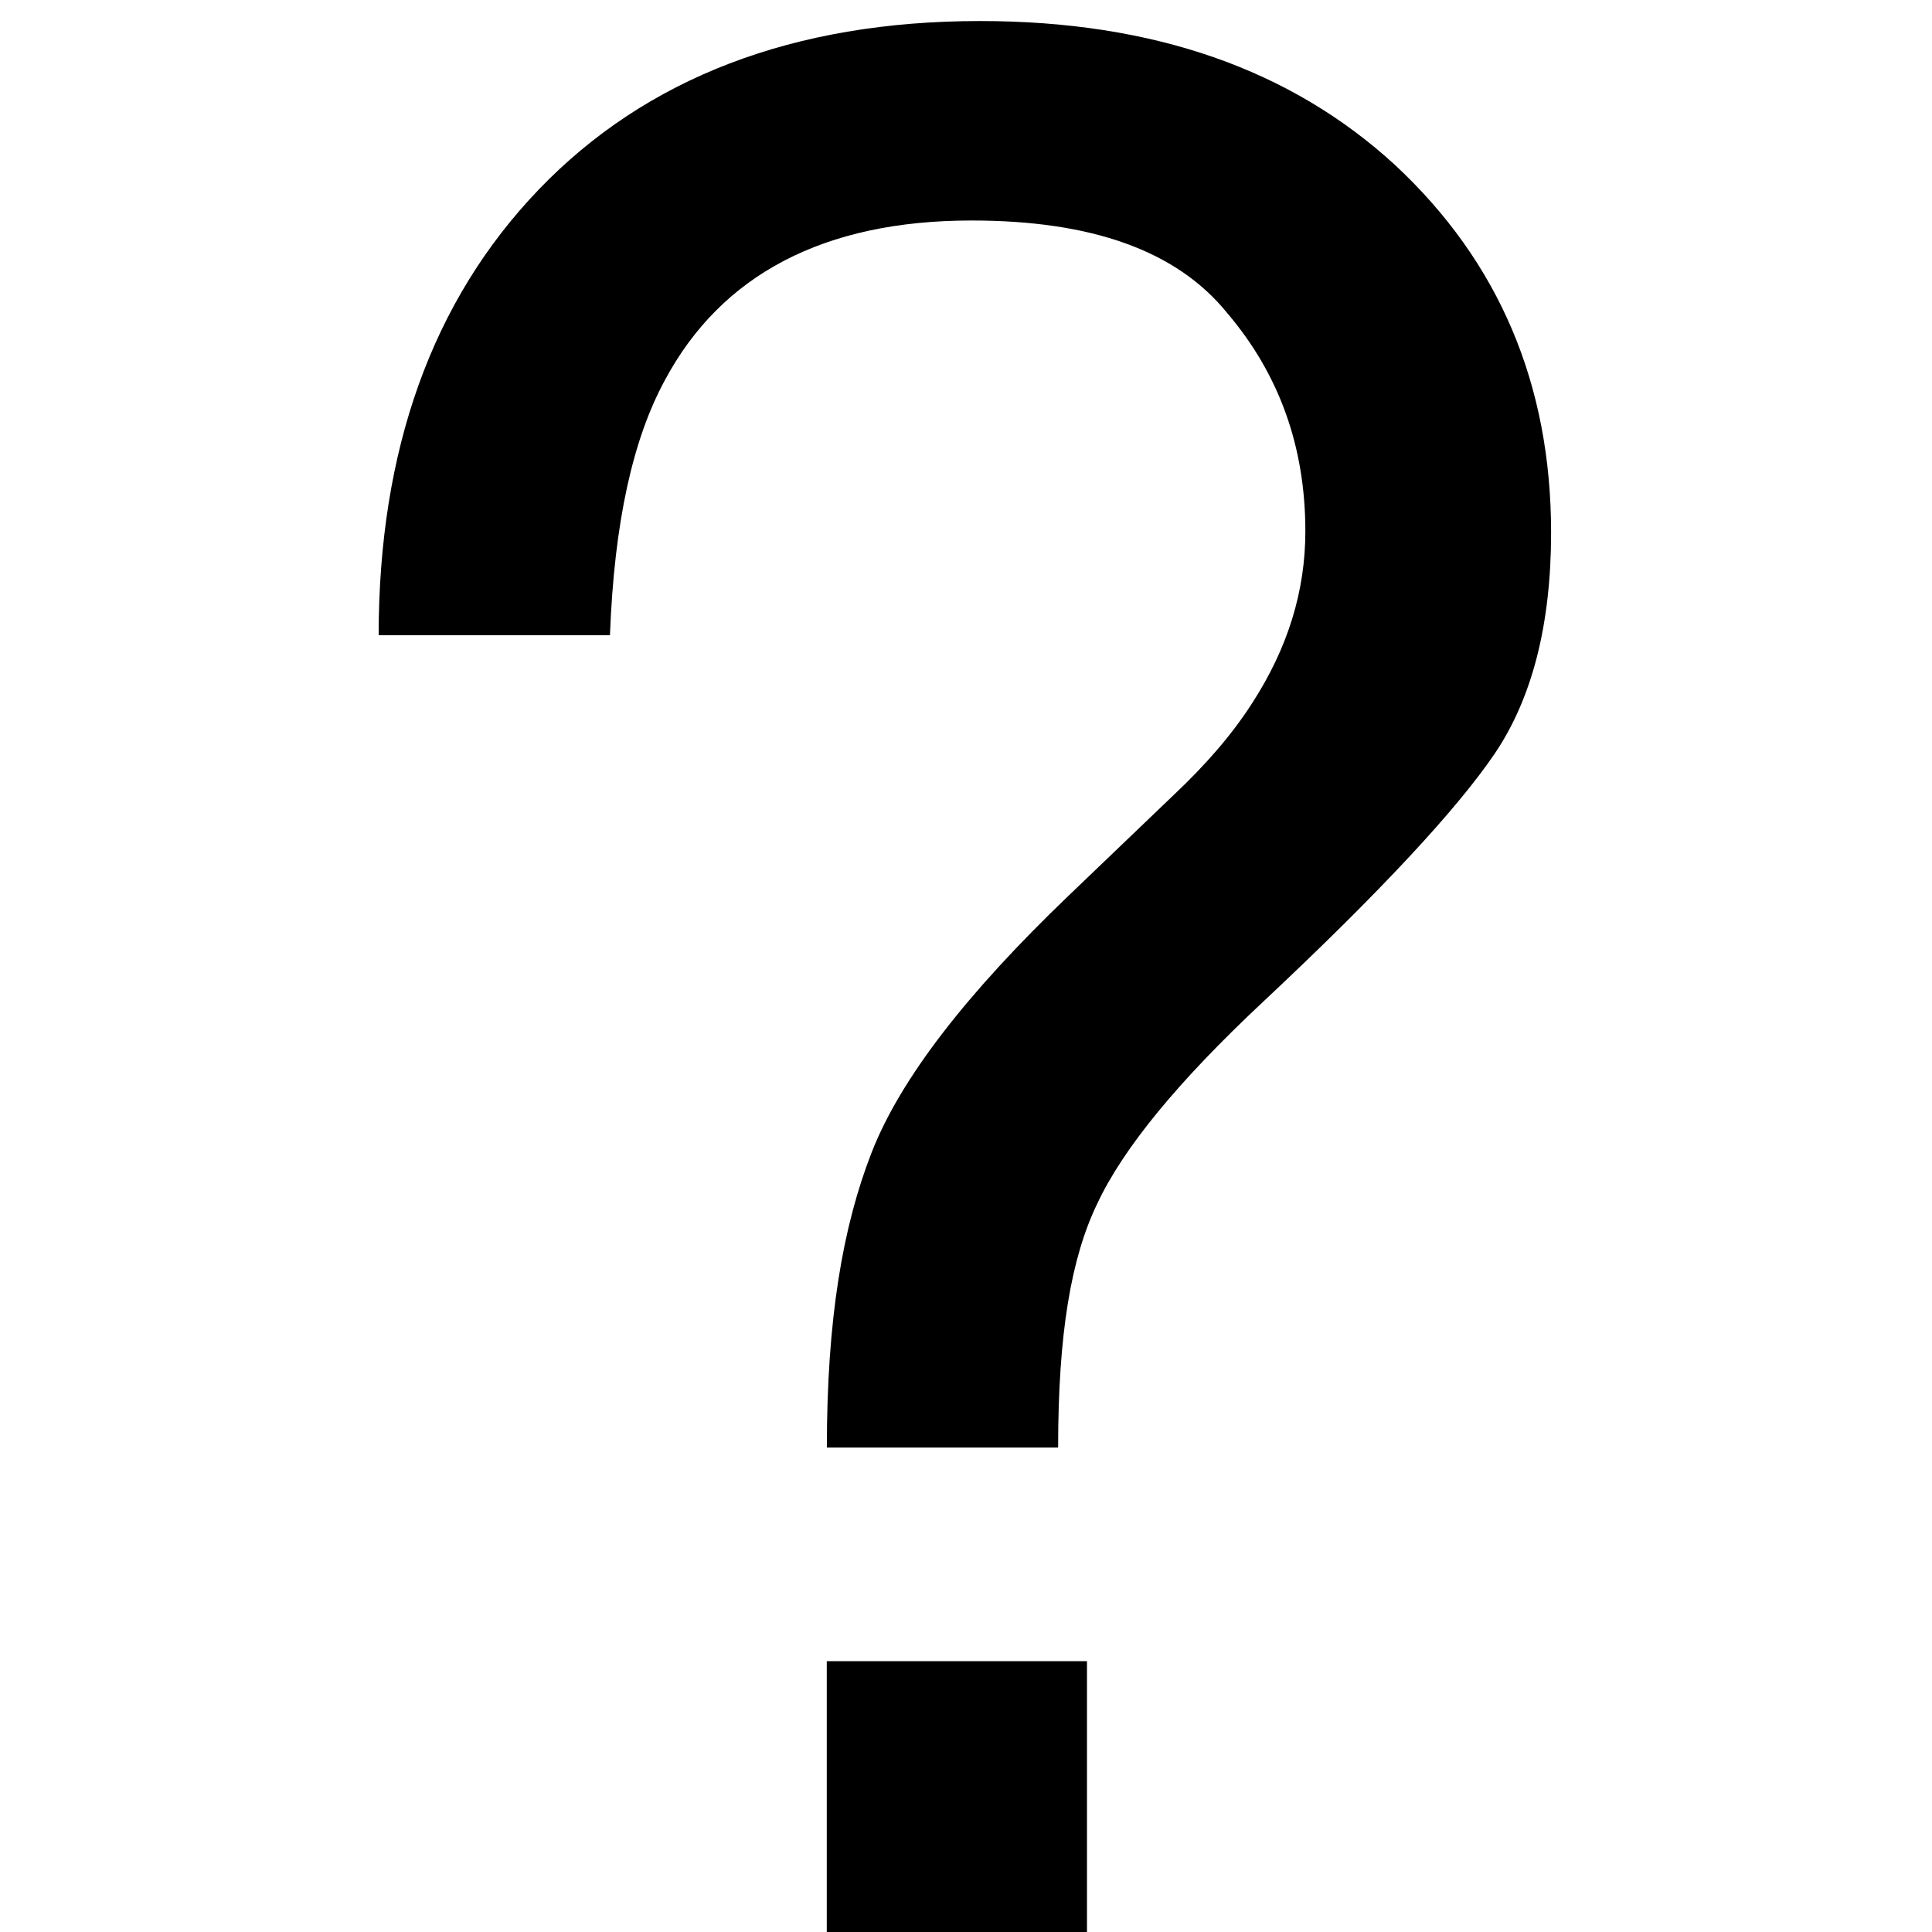
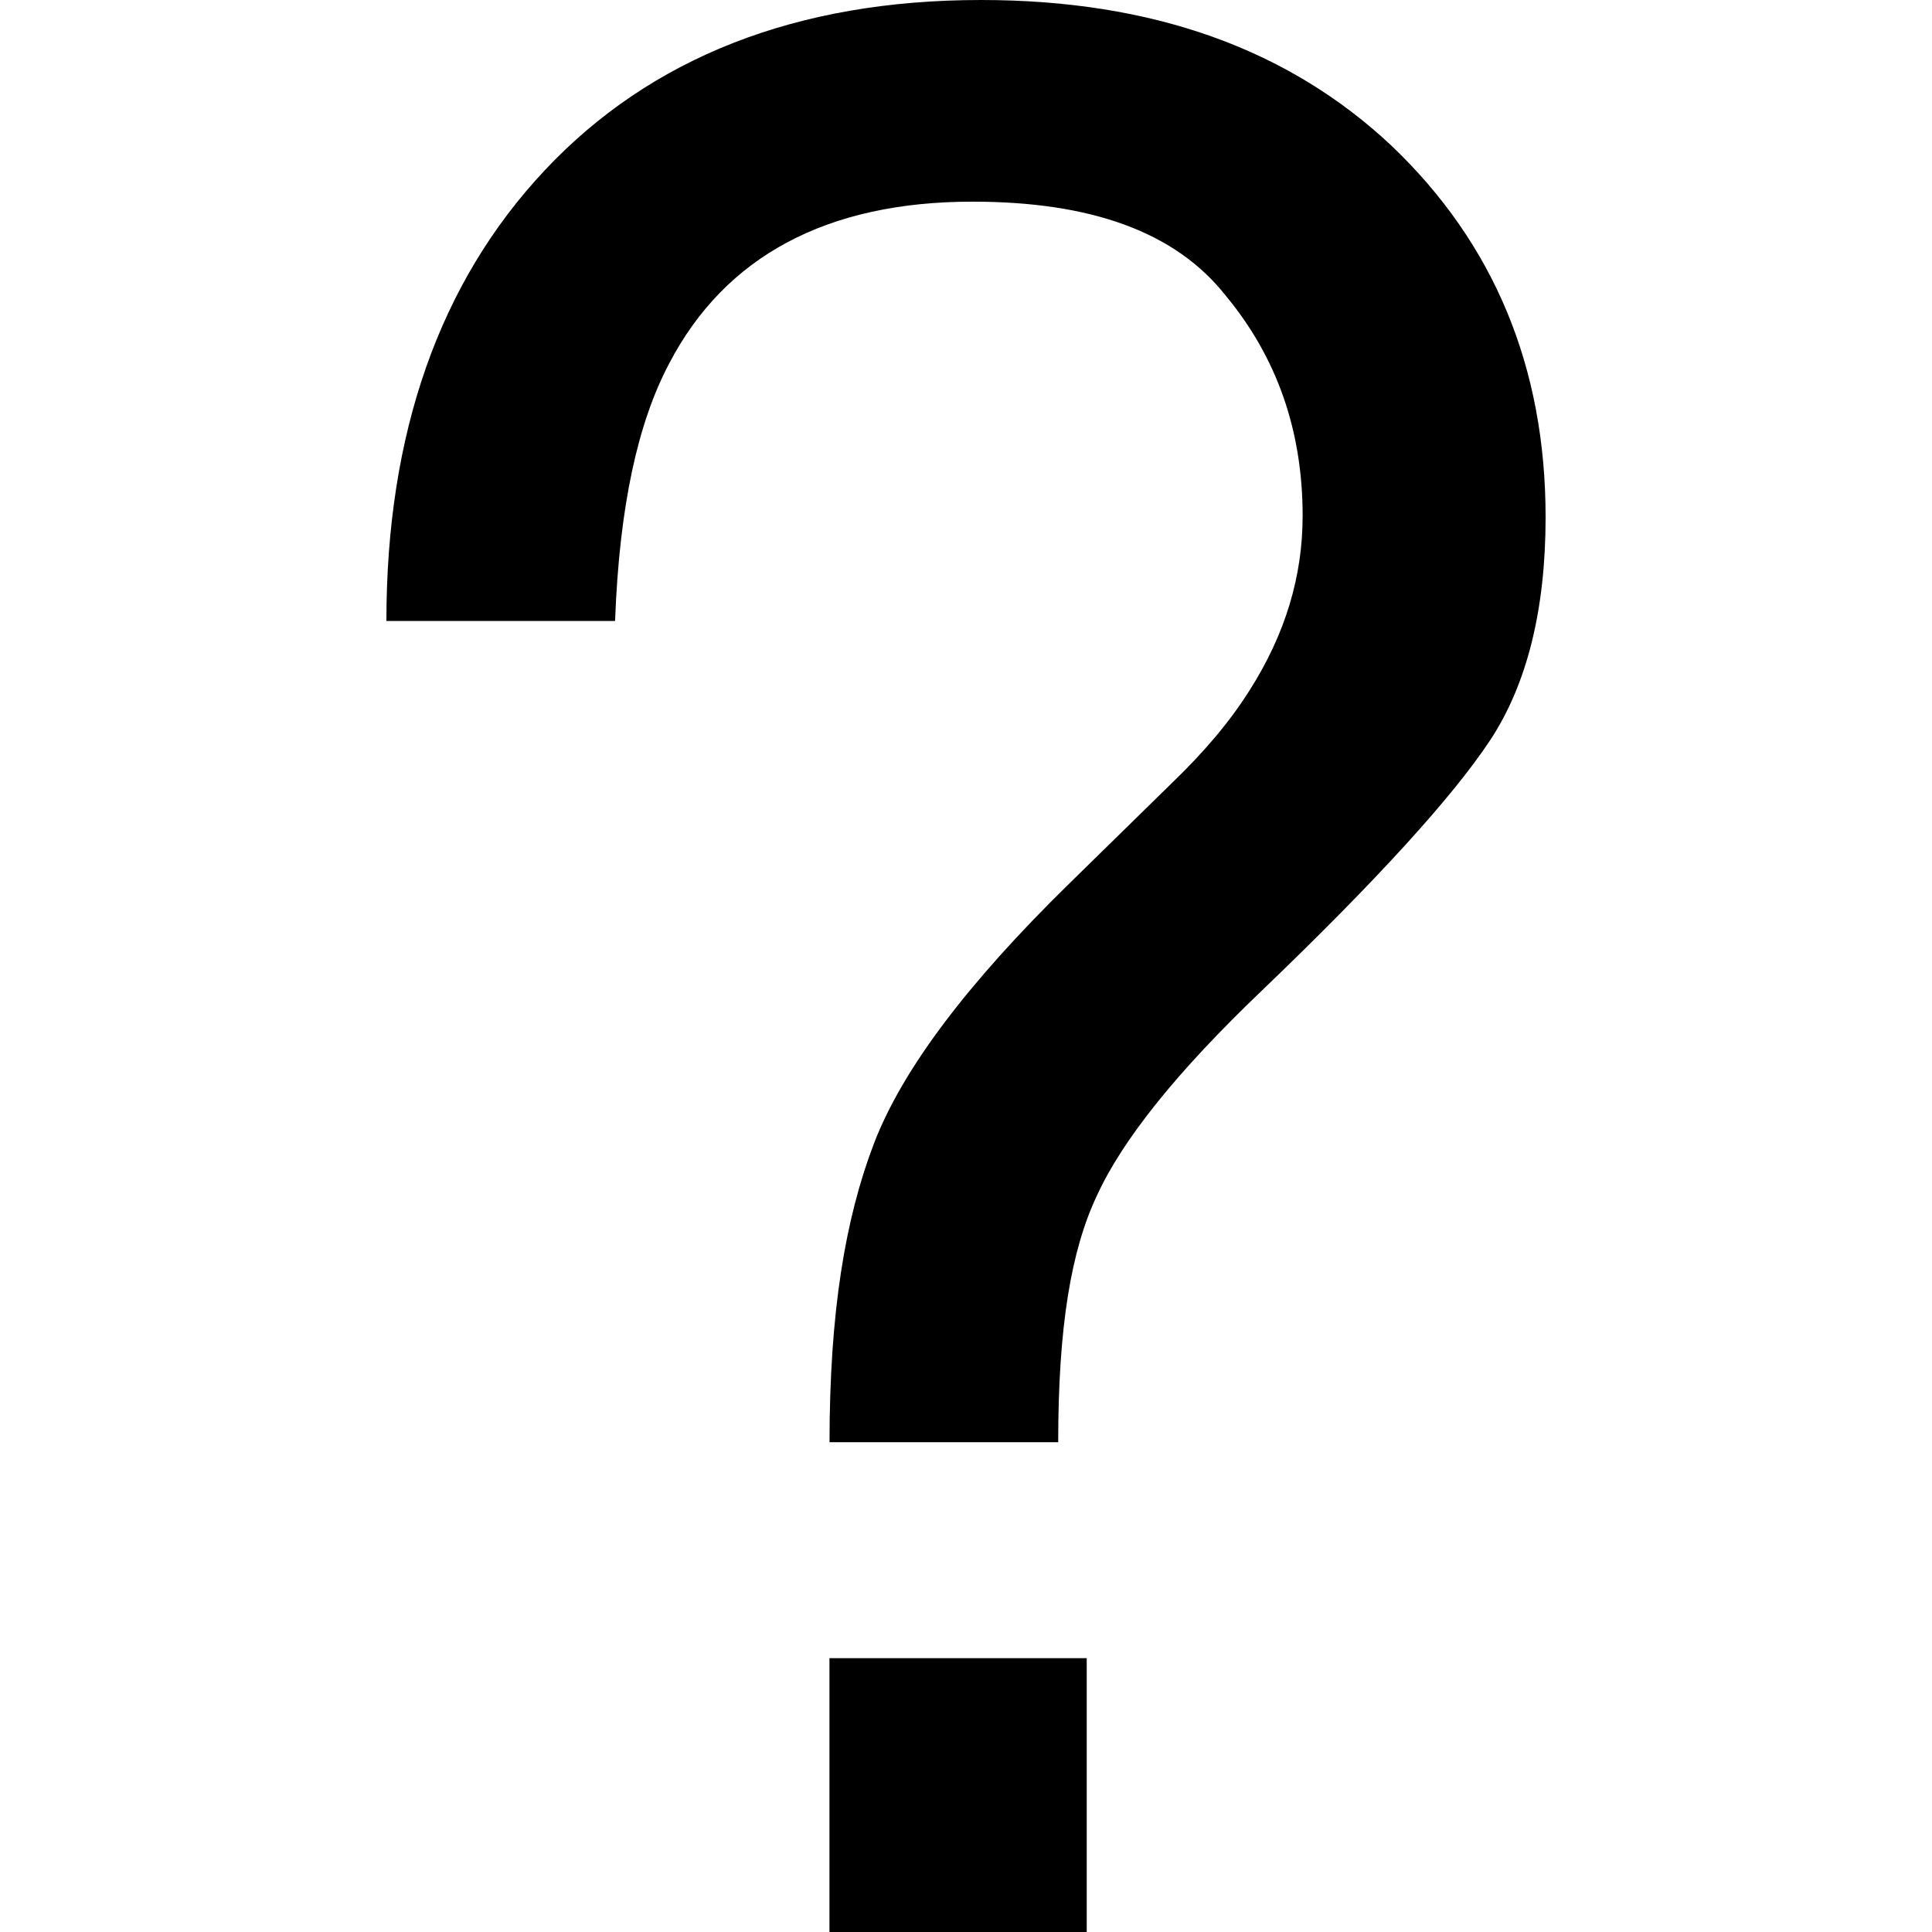
- <svg xmlns="http://www.w3.org/2000/svg" viewBox="0 0 250 250" version="1.1">
-   <g class="dibs-vg-svg svg-icon-help-button-question-mark" transform="translate(49, 0)">
-     <polygon points="57.984 250 91.654 250 91.654 214.956 57.984 214.956" />
-     <path d="M131.511,21.344 C118.041,8.989 100.276,2.722 77.822,2.722 C53.688,2.722 34.604,10.089 20.762,24.478 C6.92,38.867 -0.001,58.222 -0.001,82.2 L29.926,82.2 C30.49,67.444 32.925,56.756 37.039,49.189 C44.343,35.544 57.611,28.533 76.706,28.533 C92.228,28.533 103.263,32.411 109.812,40.522 C116.553,48.444 119.912,57.856 119.912,68.744 C119.912,76.478 117.657,83.856 112.991,91.044 C110.376,95.111 107.005,98.978 102.891,102.856 L89.229,115.944 C76.142,128.489 67.53,139.544 63.788,149.133 C60.046,158.722 57.994,170.7 57.994,187.311 L87.922,187.311 C87.922,172.544 89.601,162.778 92.971,155.778 C96.342,148.578 103.455,139.911 114.49,129.589 C129.64,115.389 139.559,104.689 144.429,97.5 C149.287,90.311 151.711,80.722 151.711,68.922 C151.711,49.744 144.981,33.889 131.511,21.344" />
-   </g>
+ <svg xmlns="http://www.w3.org/2000/svg" class="dibs-vg-svg svg-icon-help-button-question-mark" viewBox="0 0 250 250" version="1.1">
+   <path d="M180.028,18.827 C193.346,31.51 200,47.54 200,66.929 C200,78.859 197.604,88.553 192.8,95.821 C187.986,103.089 178.178,113.907 163.199,128.263 C152.288,138.699 145.256,147.461 141.924,154.741 C138.591,161.818 136.931,171.692 136.931,186.621 L107.341,186.621 C107.341,169.827 109.369,157.717 113.069,148.023 C116.769,138.328 125.284,127.151 138.223,114.469 L151.731,101.236 C155.799,97.315 159.131,93.406 161.717,89.295 C166.331,82.027 168.56,74.568 168.56,66.749 C168.56,55.74 165.239,46.226 158.574,38.216 C152.099,30.016 141.188,26.095 125.841,26.095 C106.962,26.095 93.844,33.184 86.622,46.978 C82.554,54.628 80.147,65.435 79.59,80.353 L50,80.353 C50,56.111 56.843,36.542 70.529,21.995 C84.215,7.448 103.083,0 126.945,0 C149.146,0 166.71,6.336 180.028,18.827 Z M107.331,250 L107.331,214.57 L140.621,214.57 L140.621,250 L107.331,250 Z" />
</svg>
